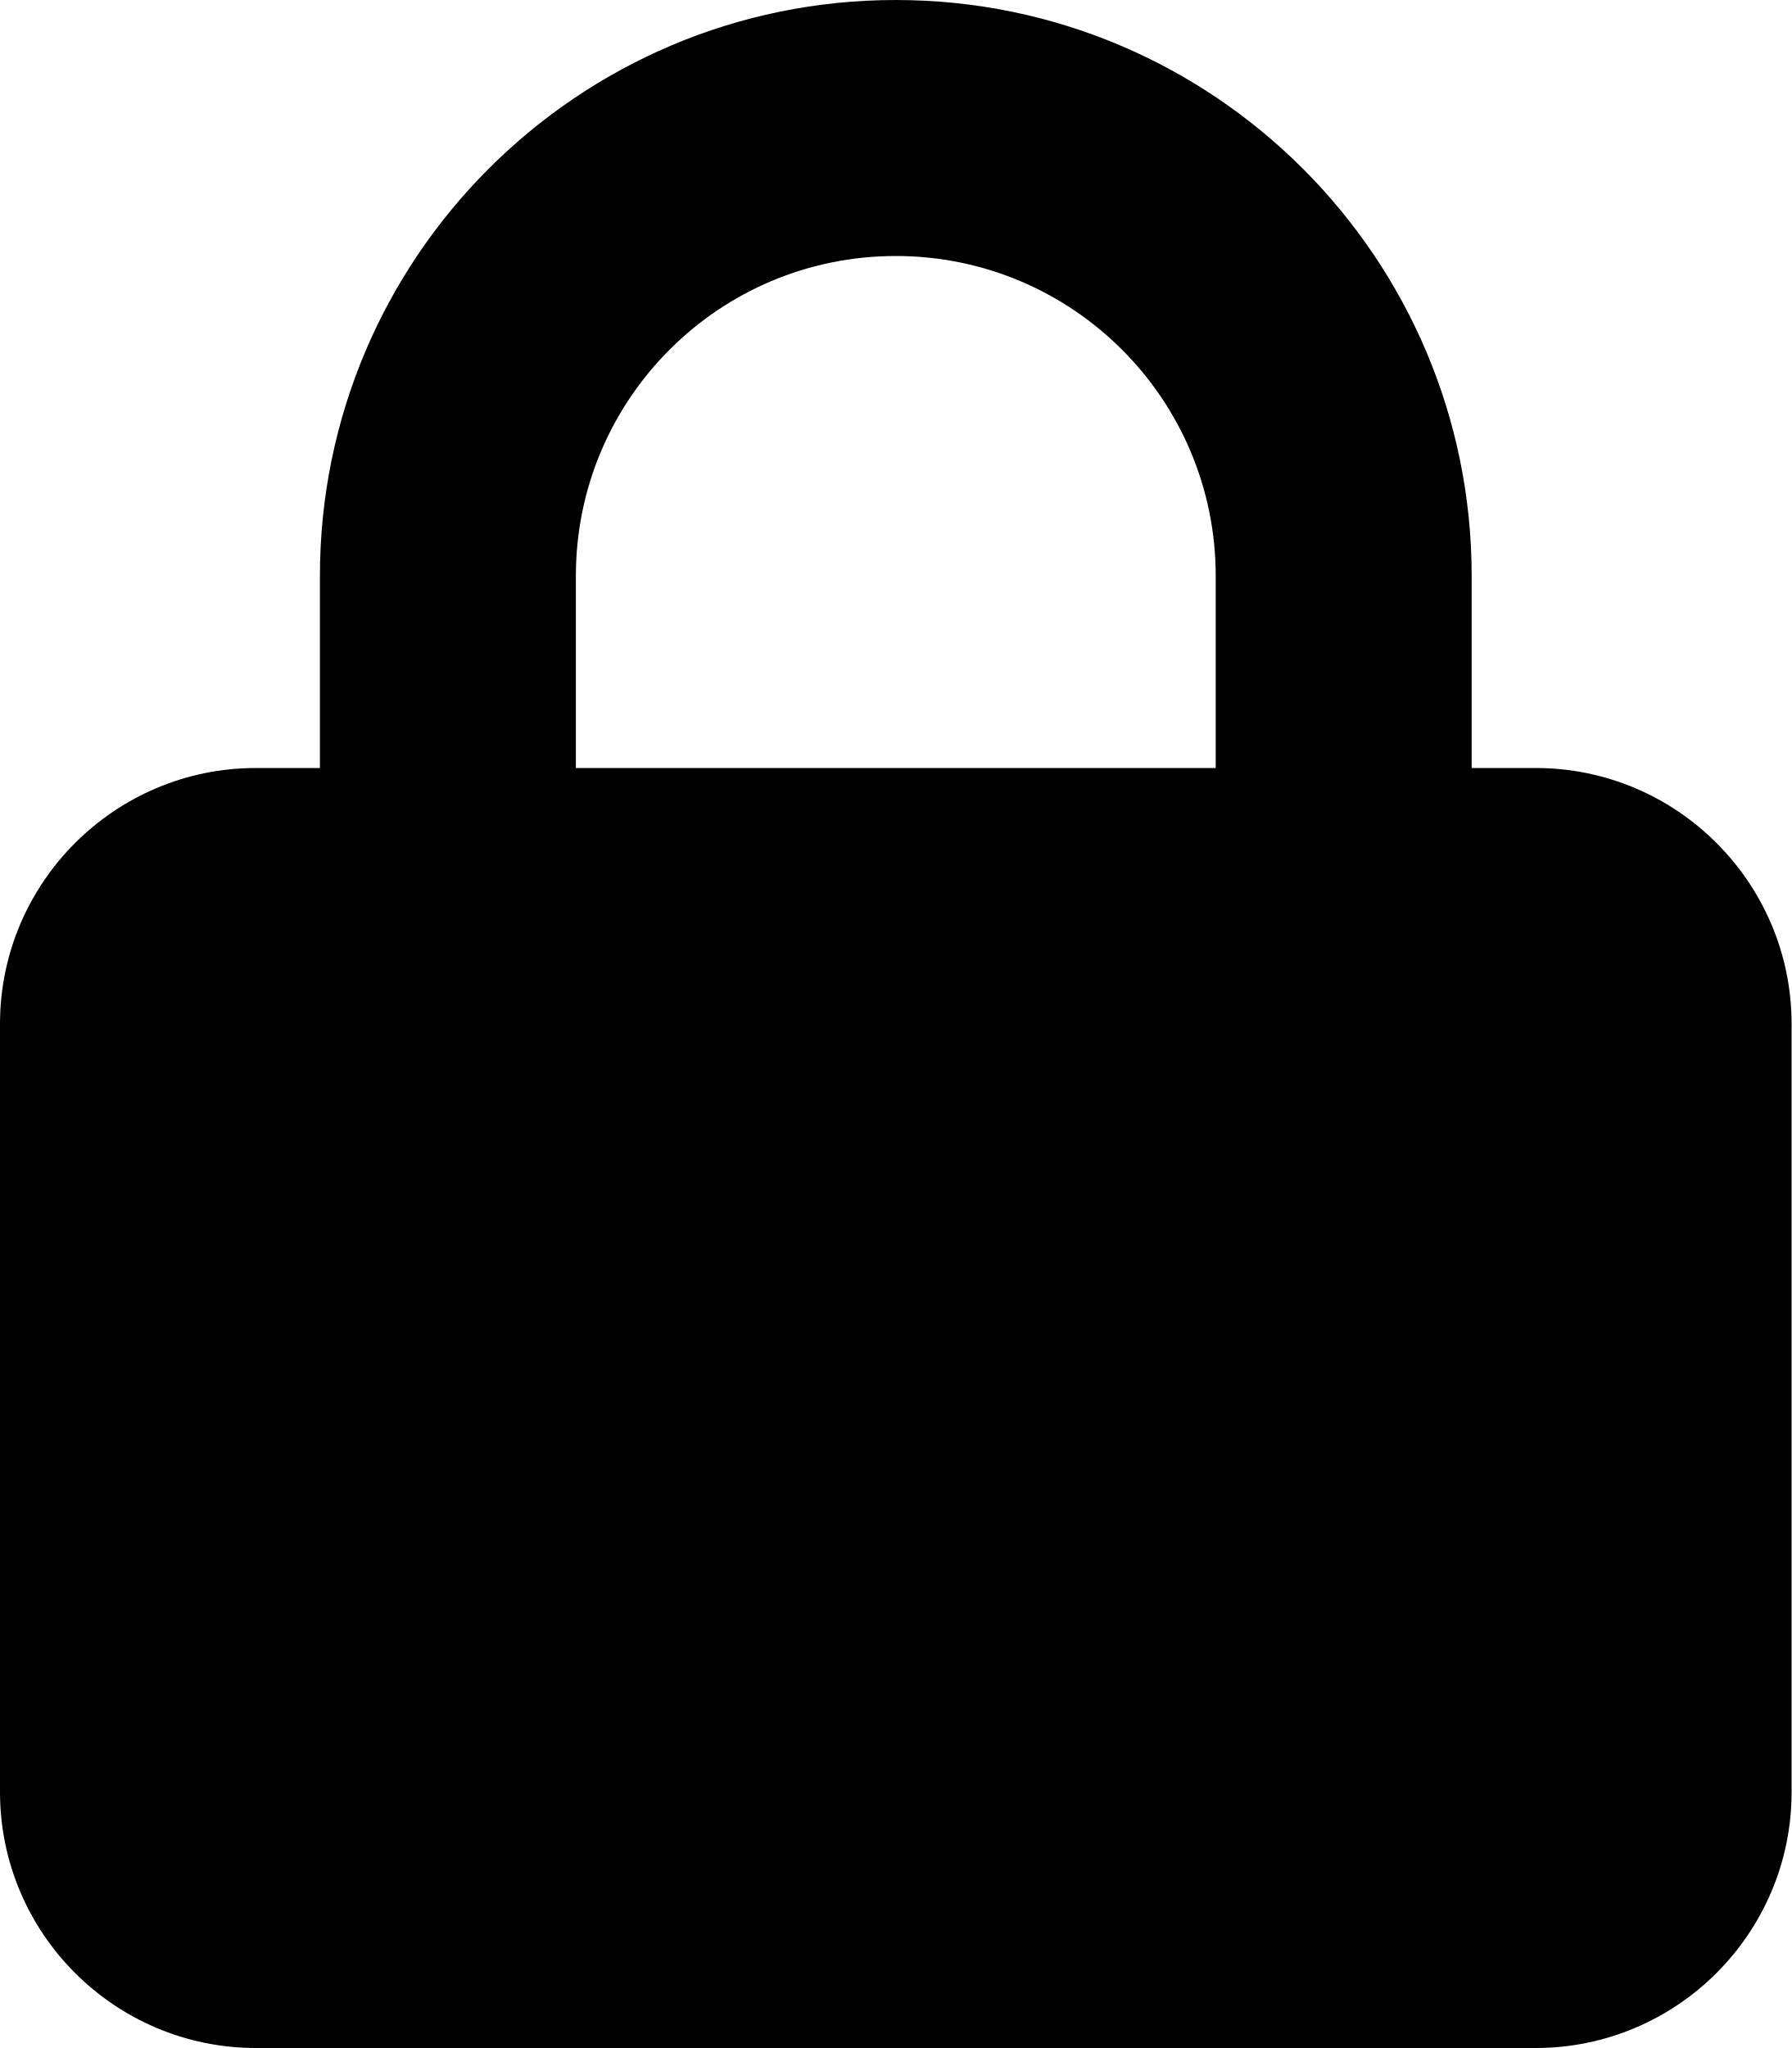
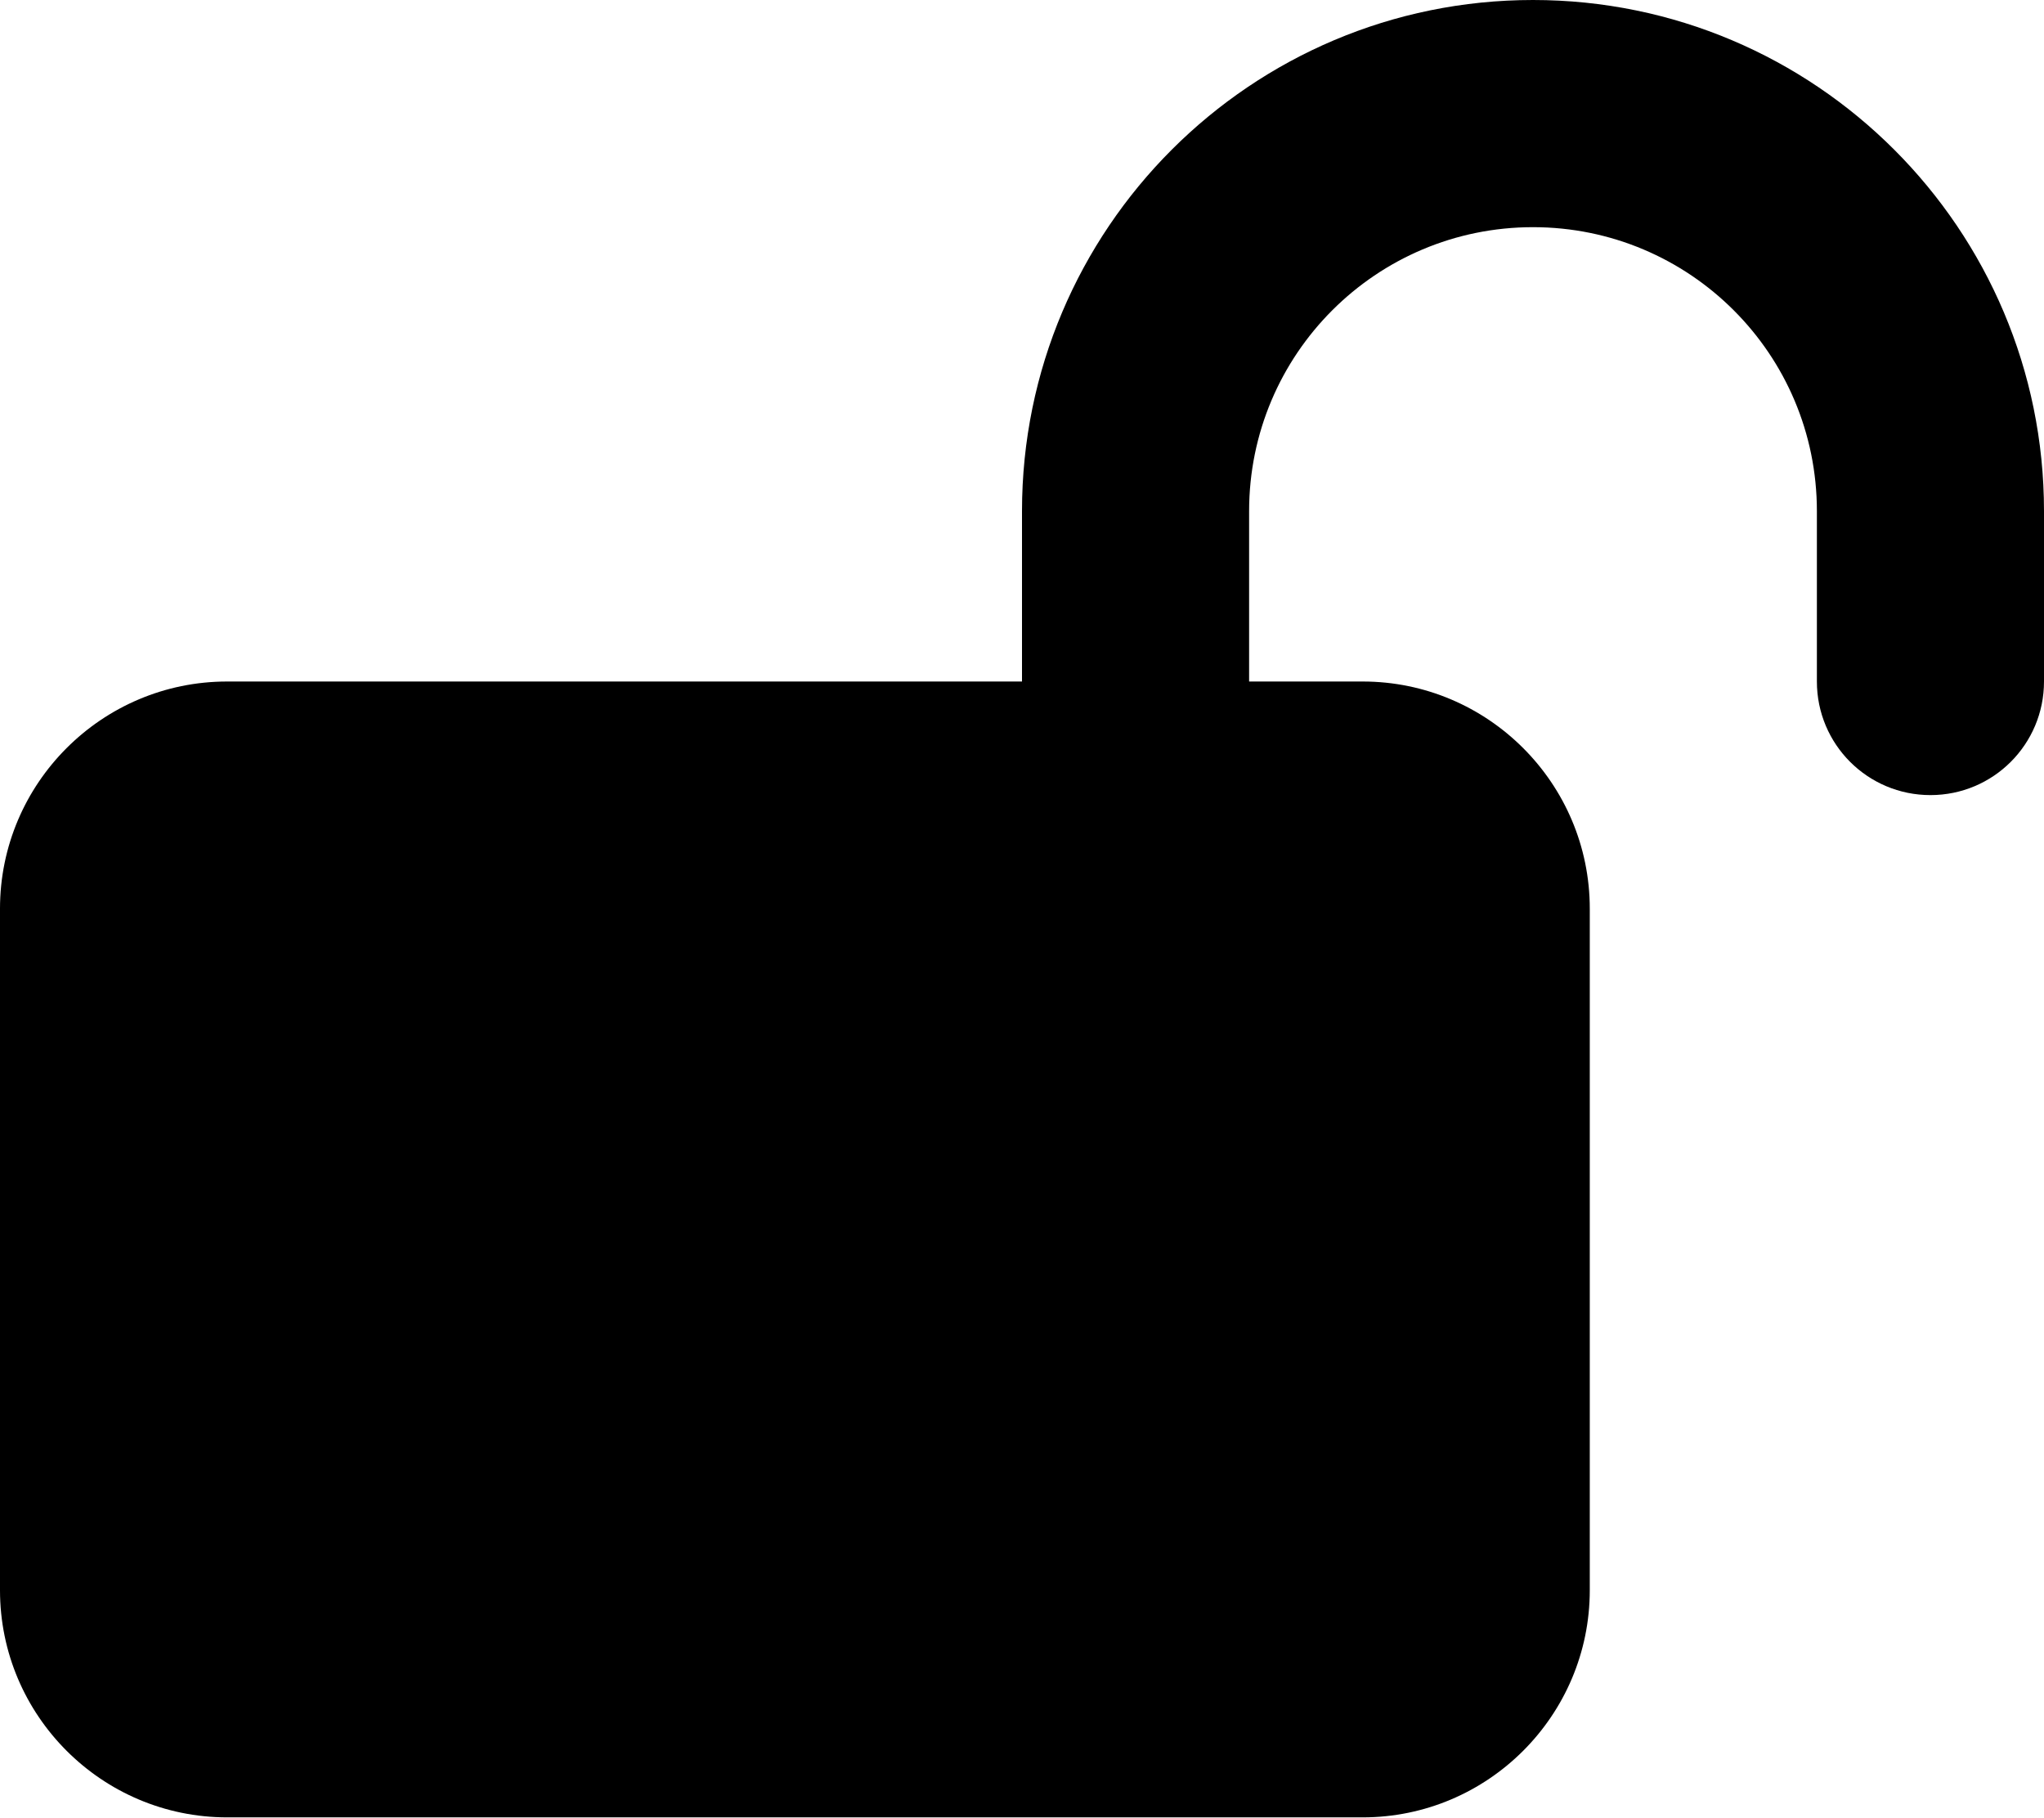
- <svg xmlns="http://www.w3.org/2000/svg" viewBox="0 0 448 512">
-   <path d="M144 144v48H304V144c0-44.2-35.8-80-80-80s-80 35.8-80 80zM80 192V144C80 64.5 144.5 0 224 0s144 64.5 144 144v48h16c35.3 0 64 28.7 64 64V448c0 35.3-28.7 64-64 64H64c-35.3 0-64-28.7-64-64V256c0-35.3 28.7-64 64-64H80z" />
+ <svg xmlns="http://www.w3.org/2000/svg" viewBox="0 0 576 512">
+   <path d="M352 144c0-44.2 35.8-80 80-80s80 35.8 80 80v48c0 17.7 14.3 32 32 32s32-14.3 32-32V144C576 64.5 511.5 0 432 0S288 64.5 288 144v48H64c-35.3 0-64 28.7-64 64V448c0 35.3 28.7 64 64 64H384c35.3 0 64-28.7 64-64V256c0-35.3-28.7-64-64-64H352V144z" />
</svg>
